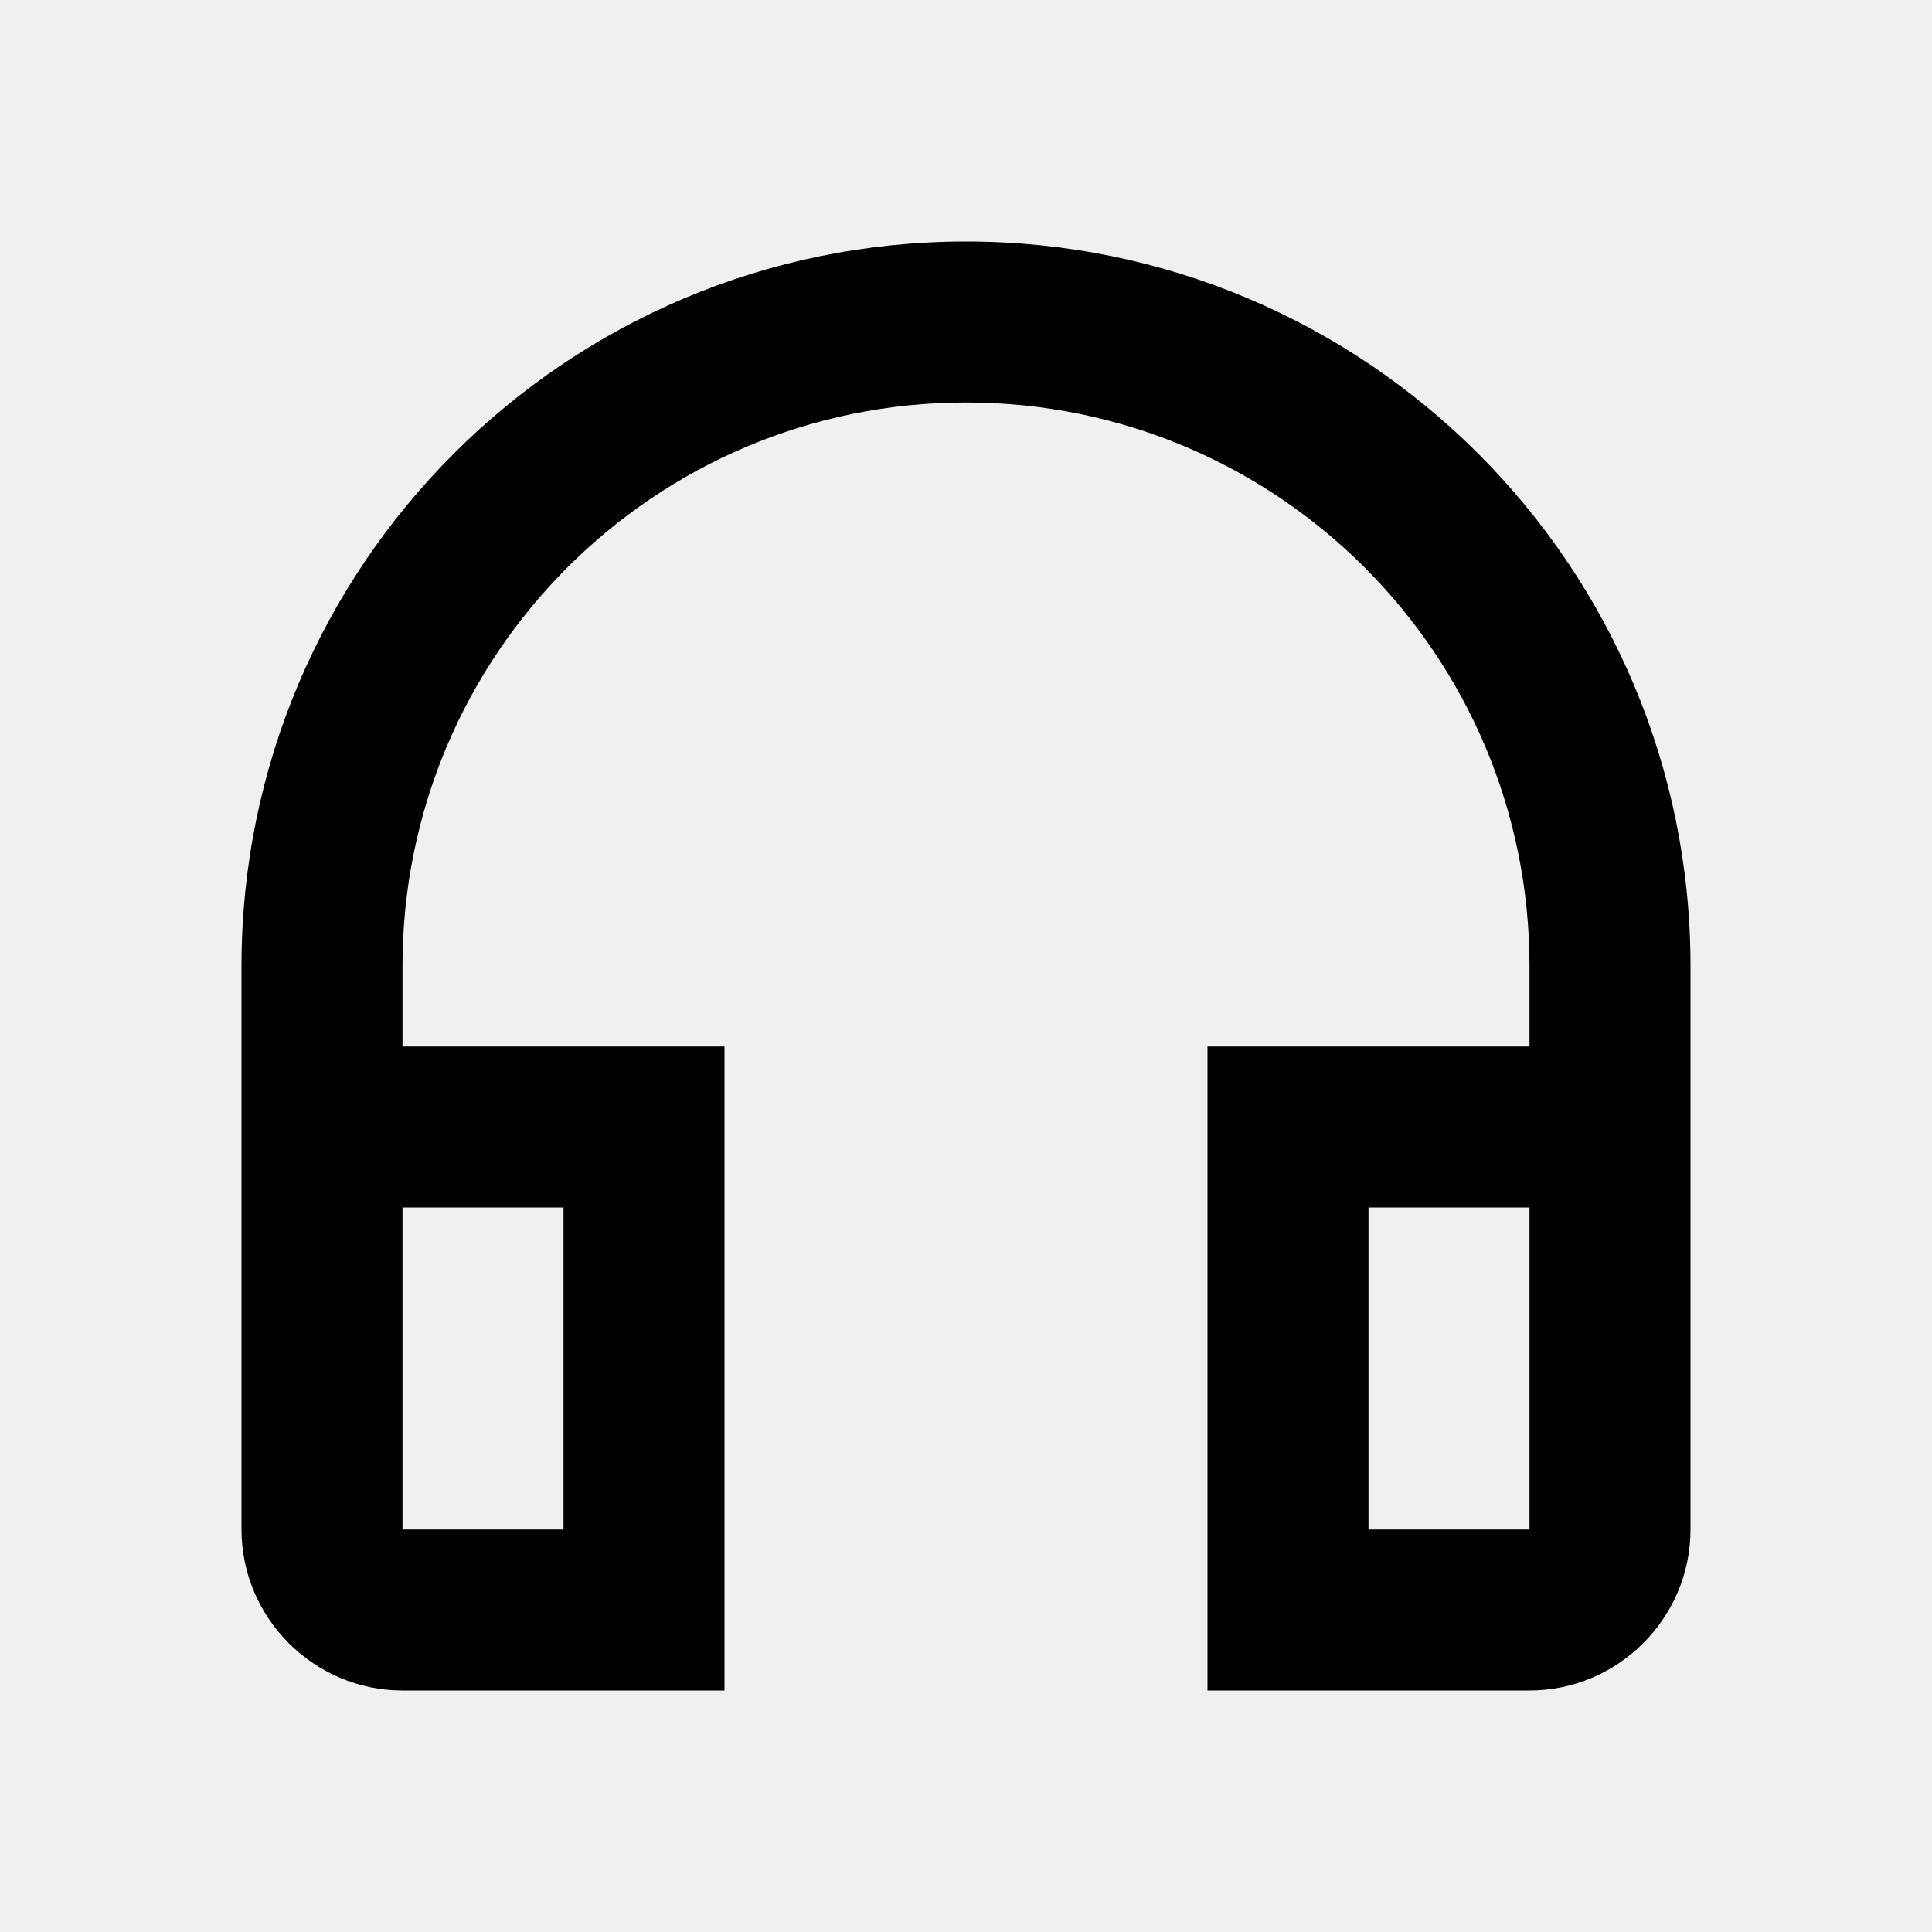
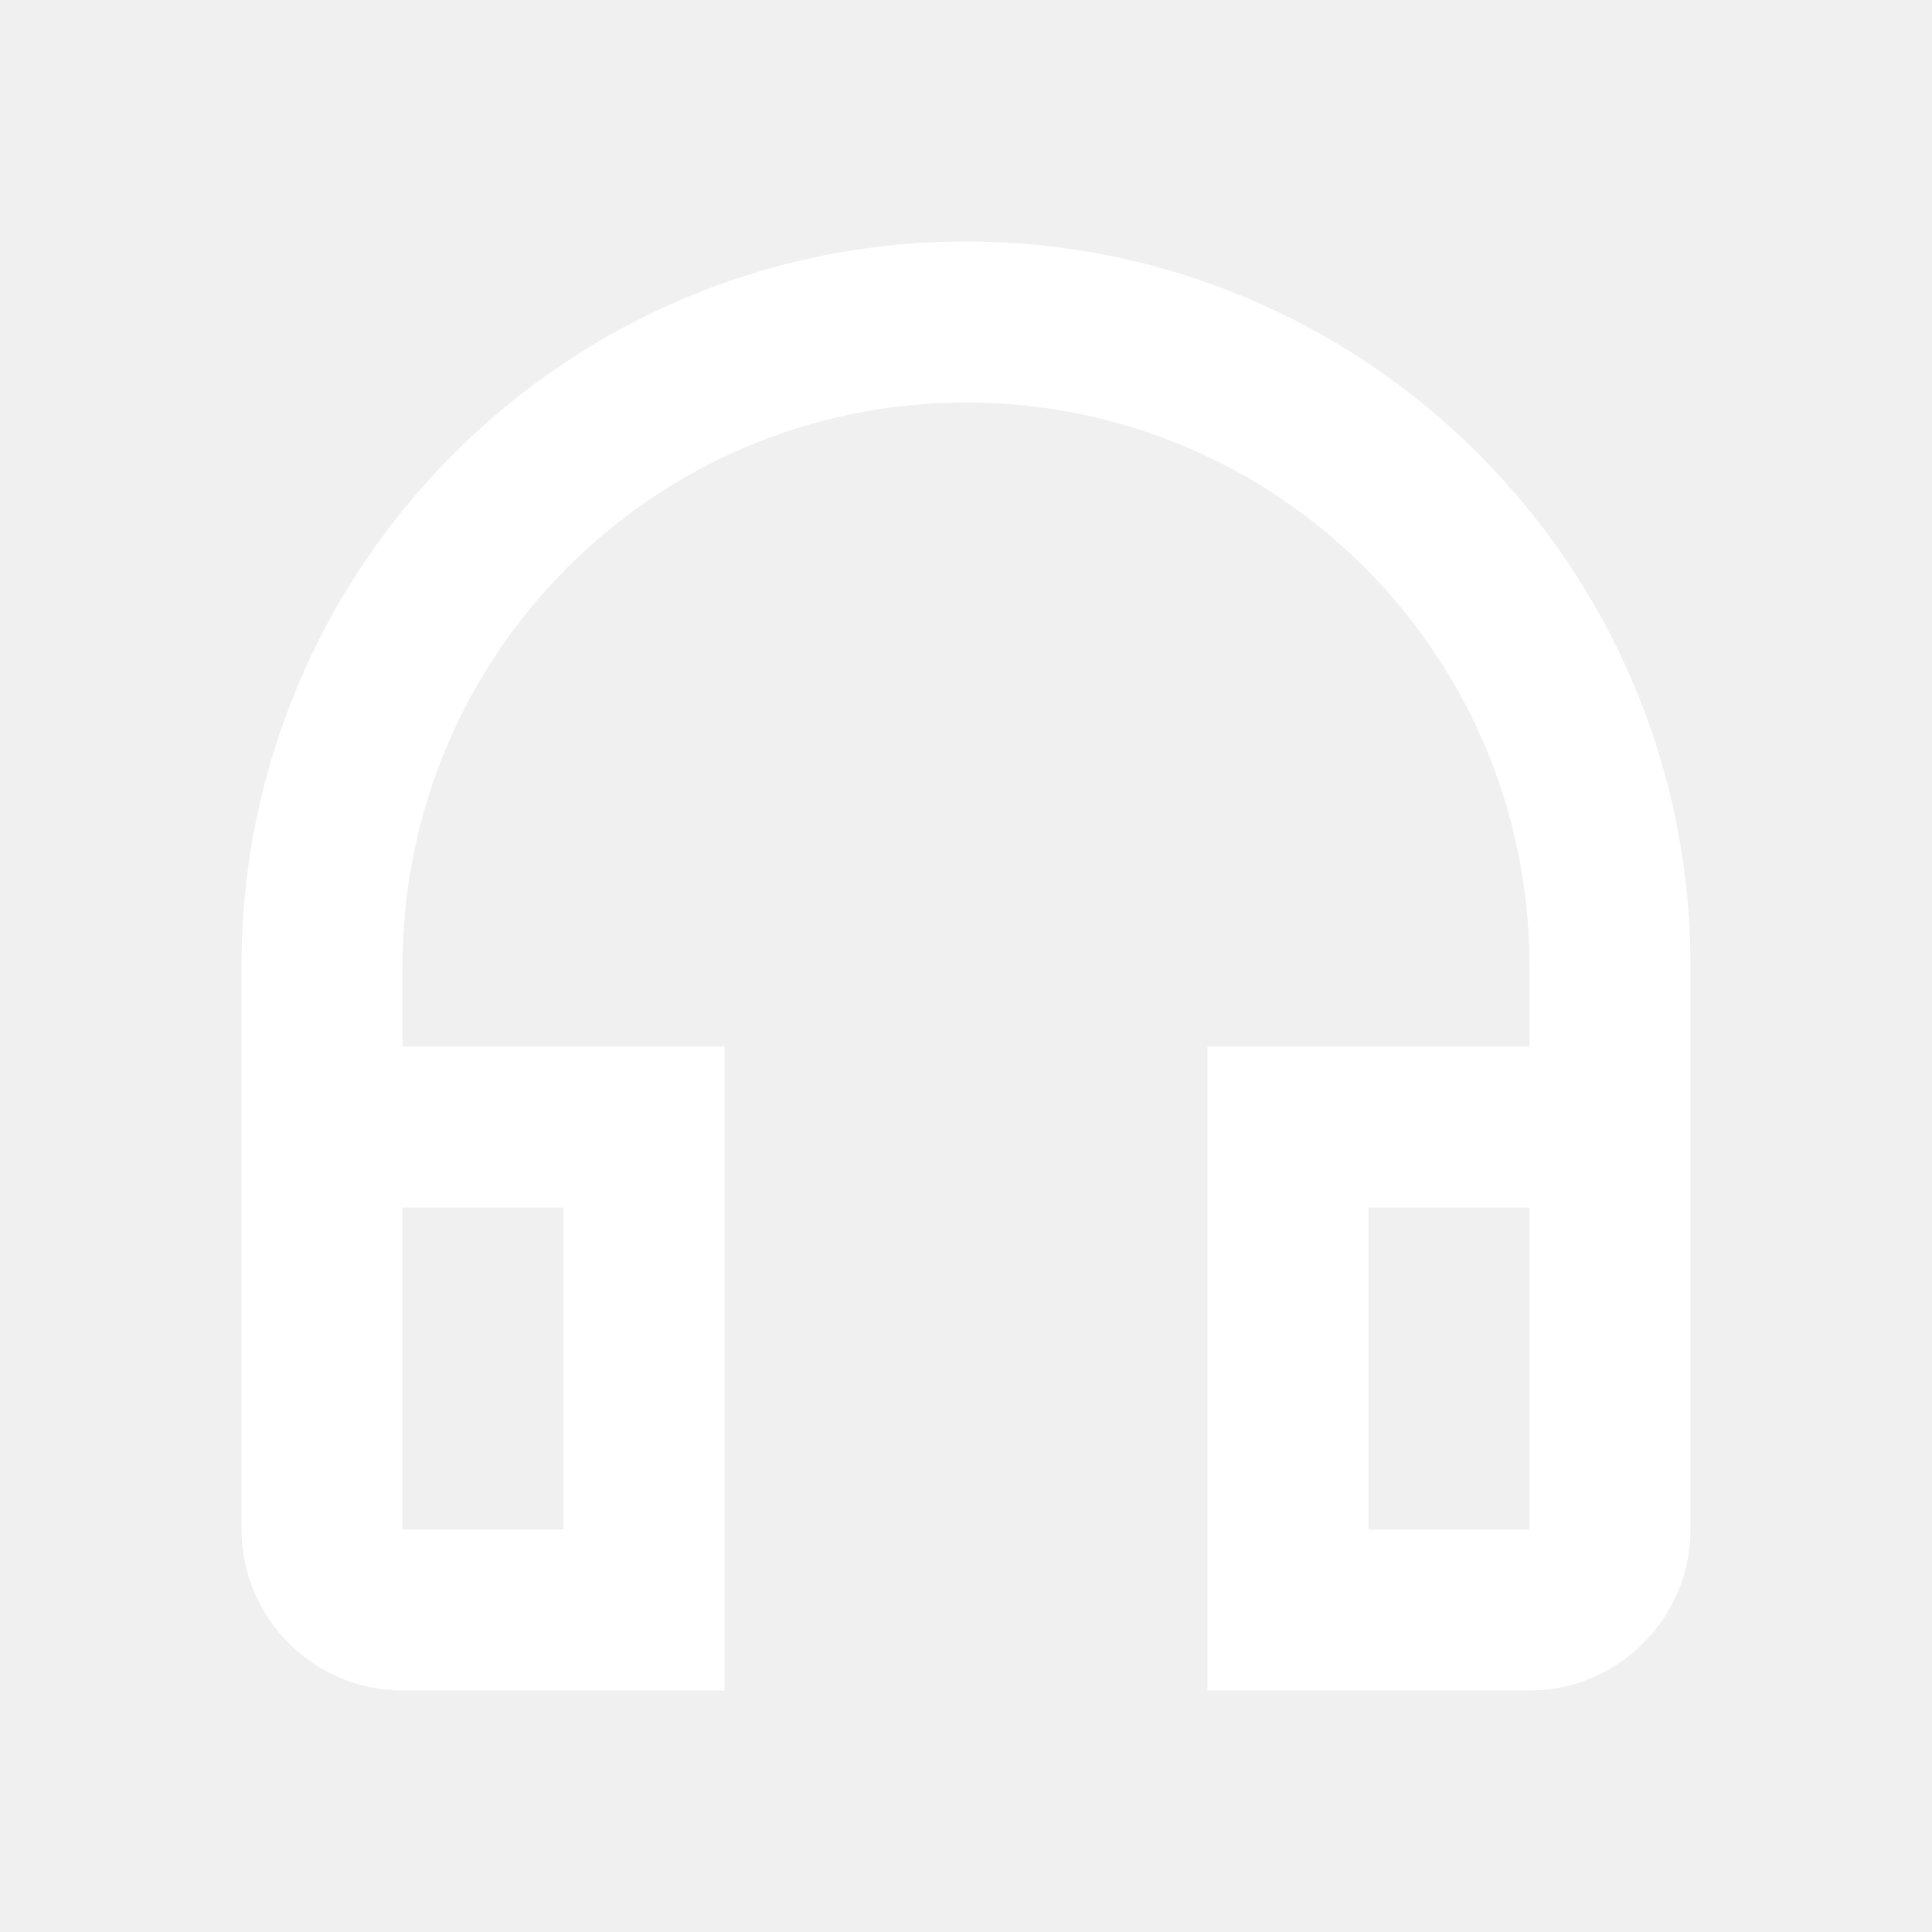
- <svg xmlns="http://www.w3.org/2000/svg" enable-background="new 0 0 24 24" height="24px" viewBox="0 0 24 24" width="24px" fill="#000000">
+ <svg xmlns="http://www.w3.org/2000/svg" enable-background="new 0 0 24 24" height="24px" viewBox="0 0 24 24" width="24px" fill="#ffffff">
  <g>
    <rect fill="none" height="24" width="24" />
  </g>
  <g>
    <path d="M12,3c-4.97,0-9,4.03-9,9v7c0,1.1,0.9,2,2,2h4v-8H5v-1c0-3.87,3.13-7,7-7s7,3.13,7,7v1h-4v8h4c1.1,0,2-0.9,2-2v-7 C21,7.03,16.97,3,12,3z M7,15v4H5v-4H7z M19,19h-2v-4h2V19z" />
  </g>
</svg>
